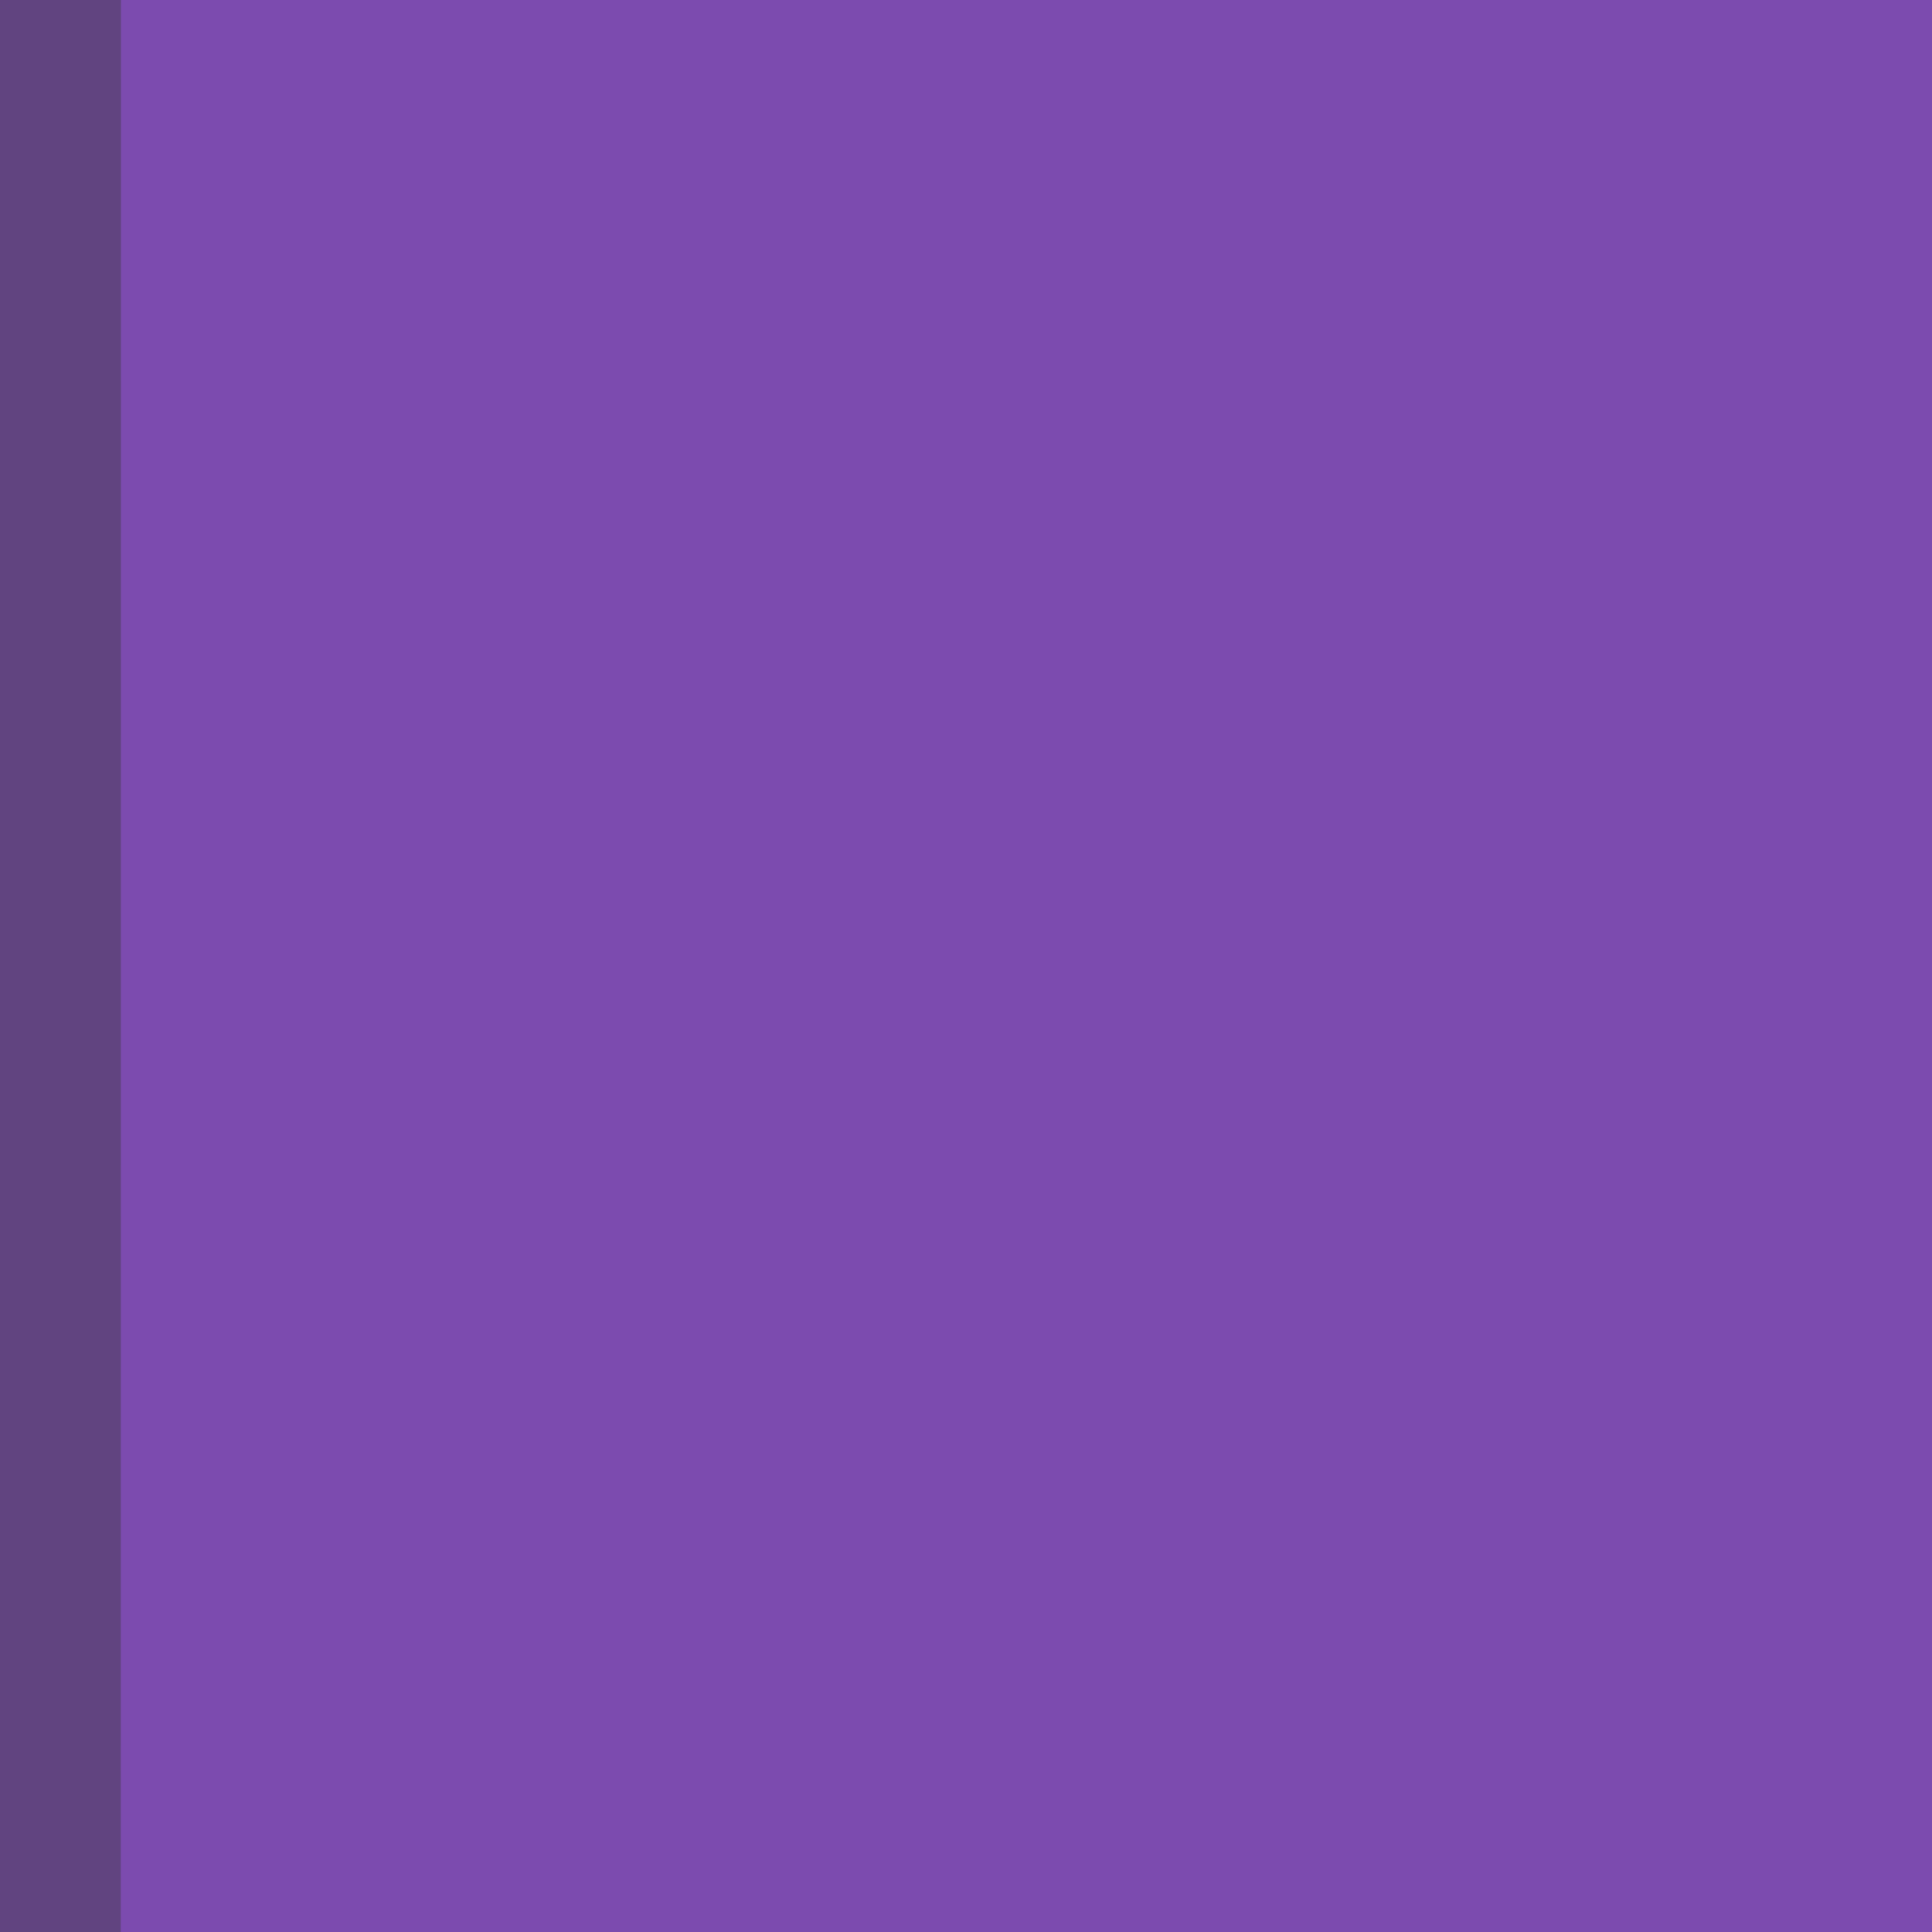
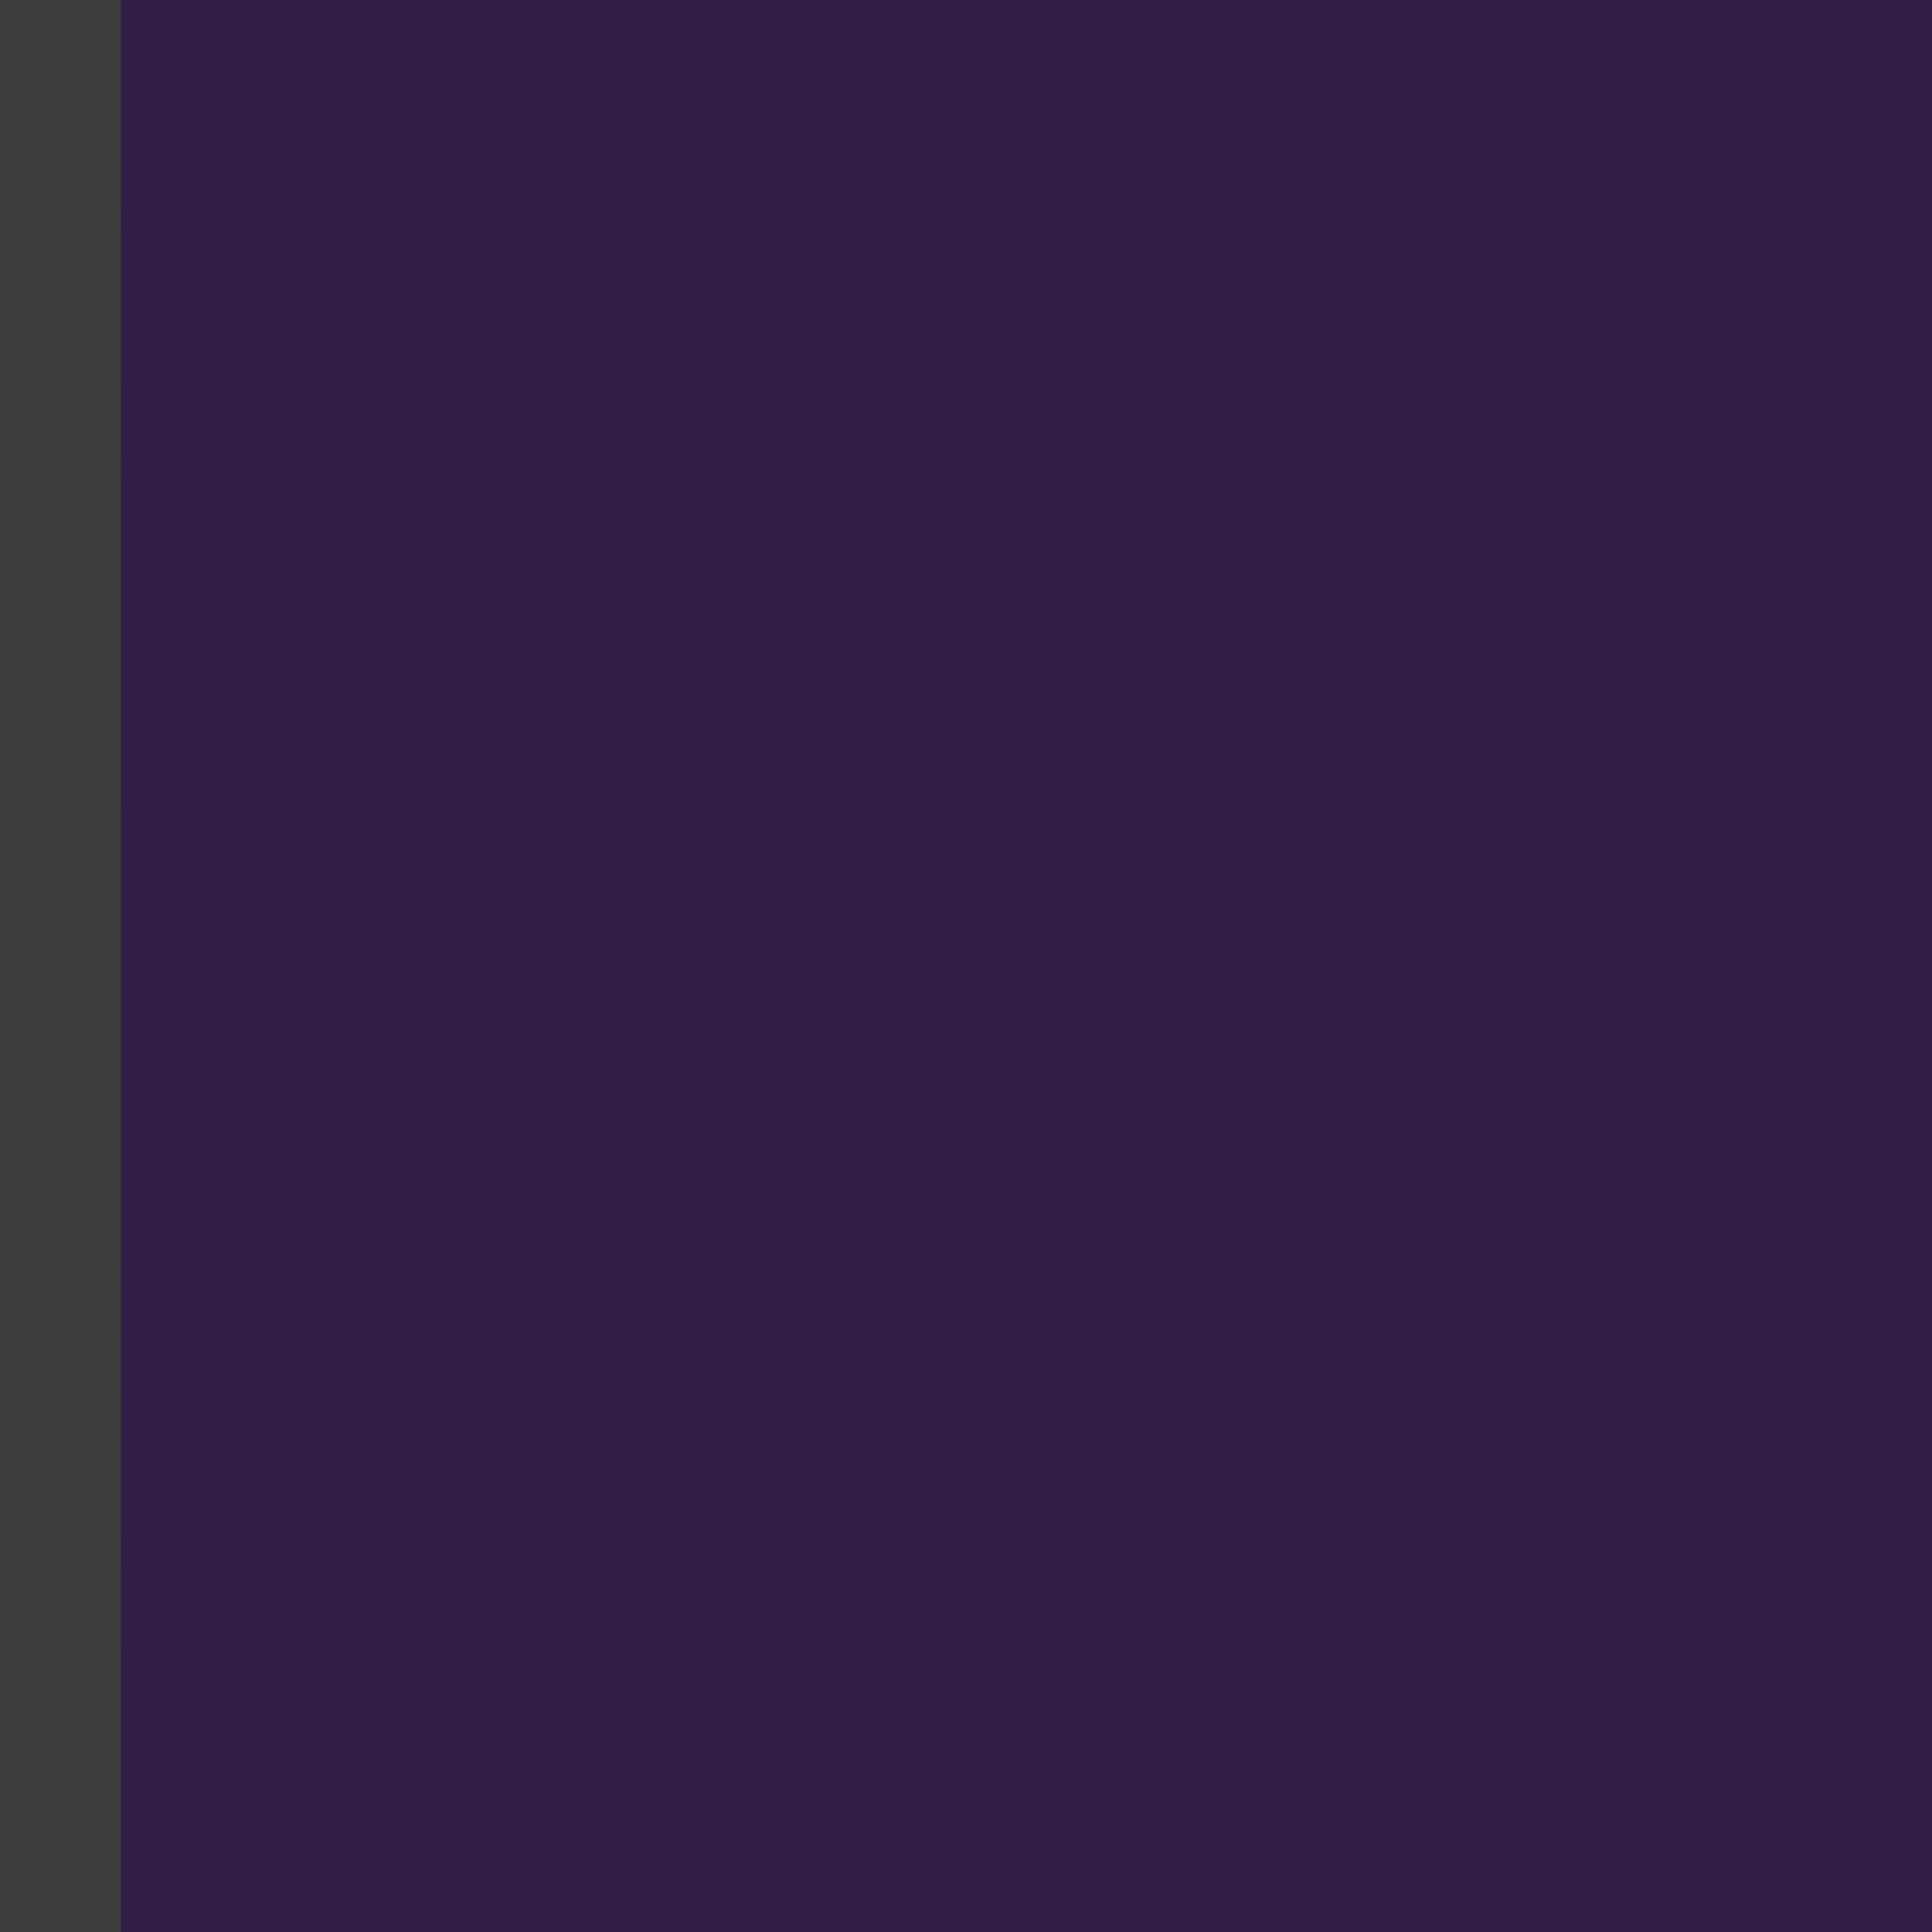
<svg xmlns="http://www.w3.org/2000/svg" id="patternId" width="100%" height="100%">
  <defs>
    <pattern id="a" patternUnits="userSpaceOnUse" width="29" height="50.115" patternTransform="scale(1) rotate(0)">
-       <rect x="0" y="0" width="100%" height="100%" fill="#7c4baf" />
-       <path d="M14.498 16.858L0 8.488.002-8.257l14.5-8.374L29-8.26l-.002 16.745zm0 50.06L0 58.548l.002-16.745 14.5-8.373L29 41.8l-.002 16.744zM28.996 41.8l-14.498-8.37.002-16.744L29 8.312l14.498 8.37-.002 16.745zm-29 0l-14.498-8.37.002-16.744L0 8.312l14.498 8.37-.002 16.745z" stroke-width="1" stroke="hsla(0, 0%, 23%, 0.4)" fill="none" />
+       <rect x="0" y="0" width="100%" height="100%" fill="#321e46" />
+       <path d="M14.498 16.858L0 8.488.002-8.257l14.5-8.374L29-8.26l-.002 16.745zm0 50.06L0 58.548l.002-16.745 14.5-8.373L29 41.8l-.002 16.744zM28.996 41.8l-14.498-8.37.002-16.744L29 8.312l14.498 8.37-.002 16.745zm-29 0l-14.498-8.37.002-16.744L0 8.312l14.498 8.37-.002 16.745z" stroke-width="1" stroke="#3D3D3C" fill="none" />
    </pattern>
  </defs>
  <rect width="800%" height="800%" transform="translate(0,0)" fill="url(#a)" />
</svg>
